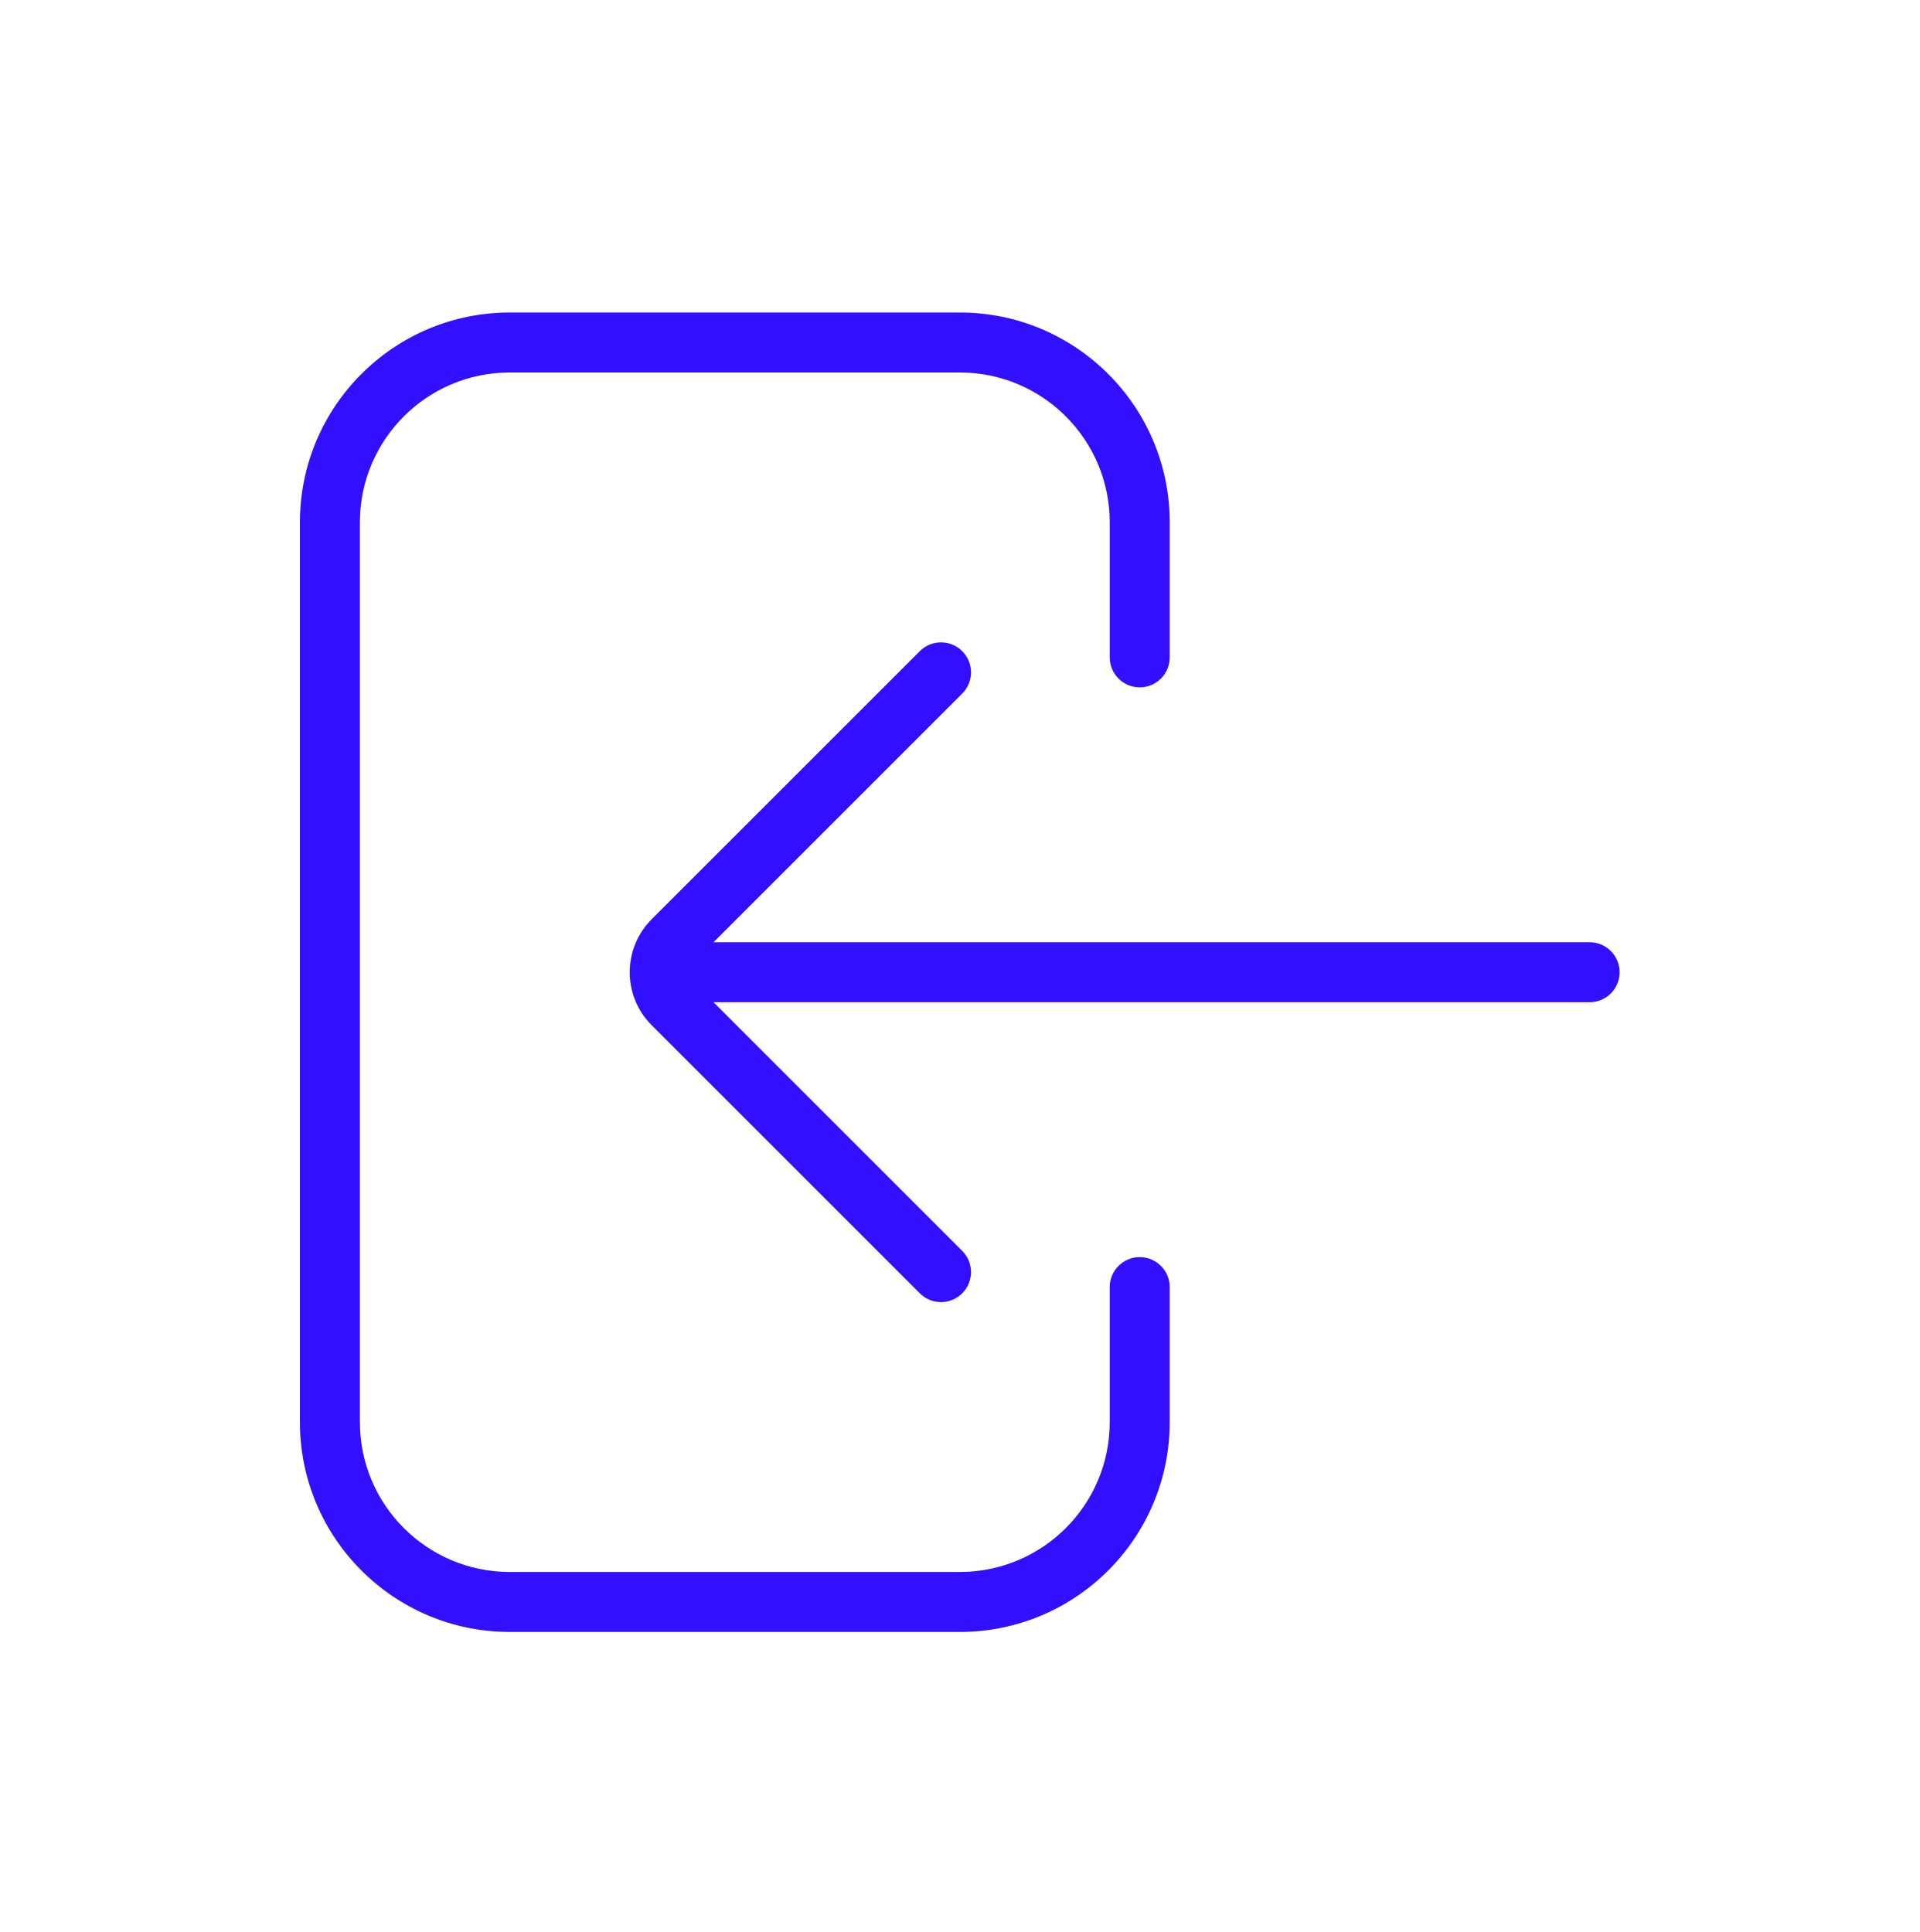
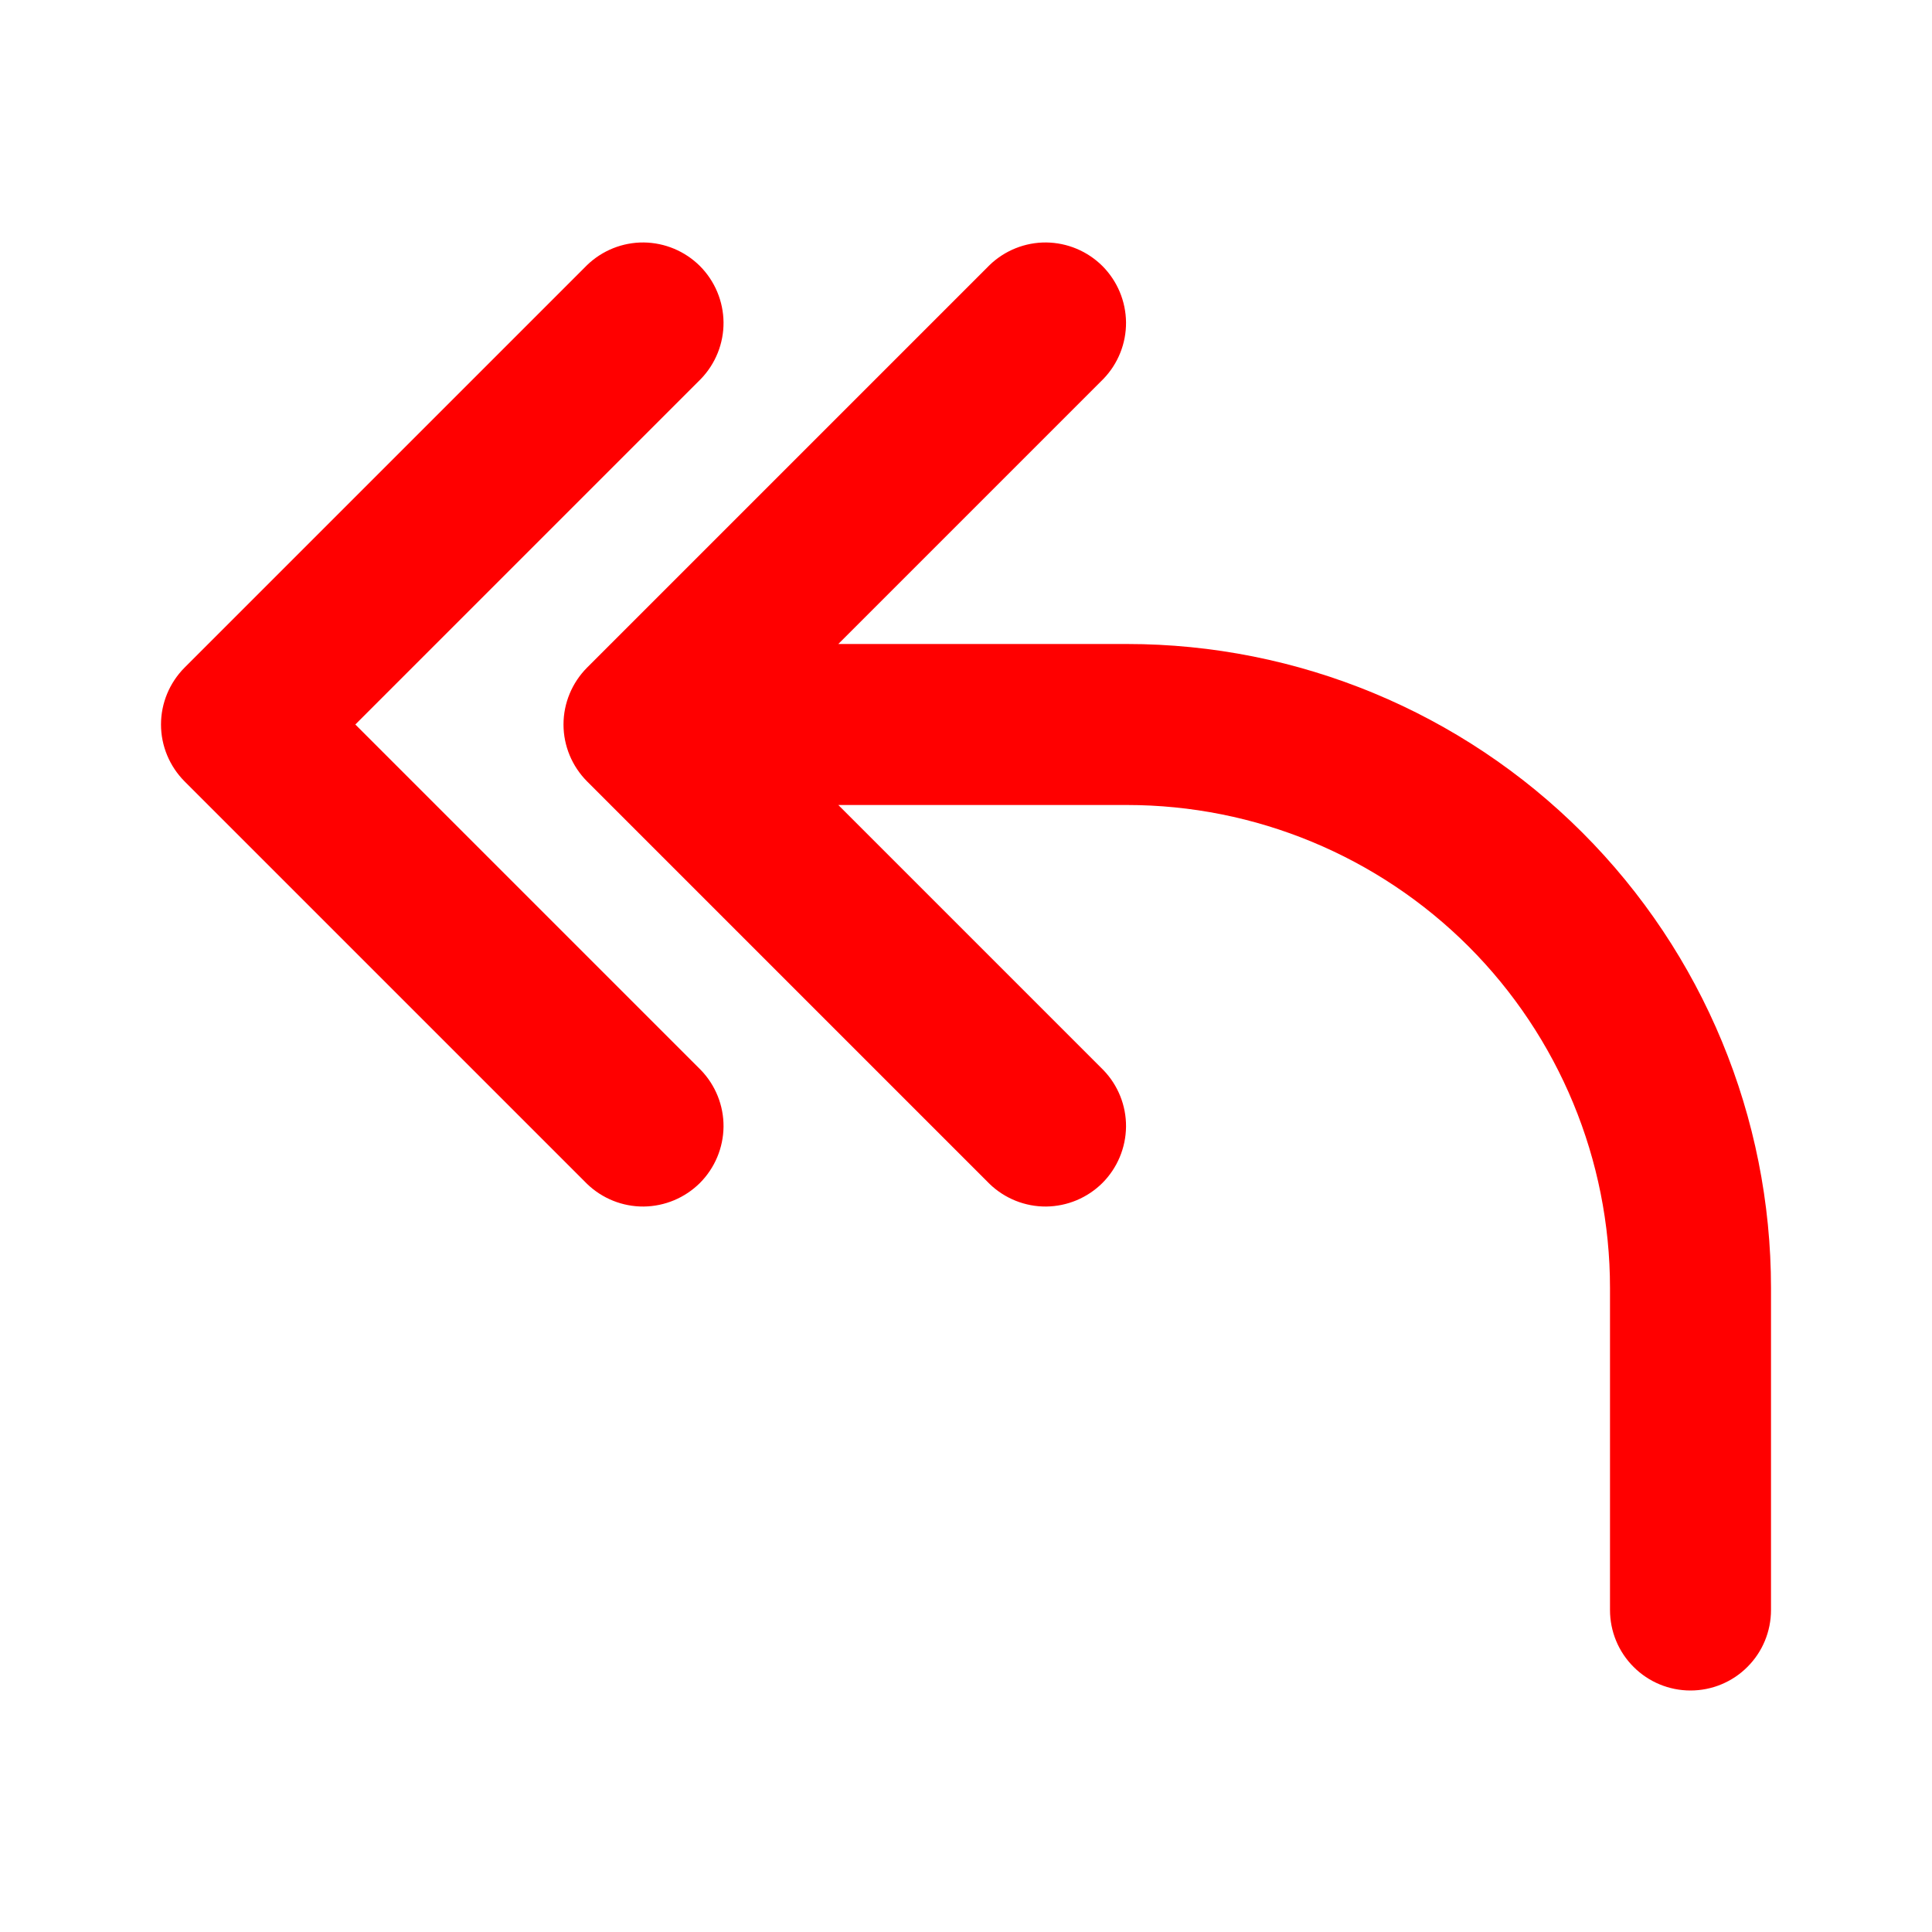
- <svg xmlns="http://www.w3.org/2000/svg" width="150" height="151" viewBox="0 0 150 151" fill="none">
-   <path fill-rule="evenodd" clip-rule="evenodd" d="M23.436 40.831C23.436 31.77 30.782 24.425 39.843 24.425L74.999 24.425C84.06 24.425 91.405 31.77 91.405 40.831V51.378C91.405 52.672 90.356 53.722 89.061 53.722C87.767 53.722 86.718 52.672 86.718 51.378L86.718 40.831C86.718 34.359 81.471 29.112 74.999 29.112L39.843 29.112C33.371 29.112 28.124 34.359 28.124 40.831L28.124 111.144C28.124 117.616 33.371 122.862 39.843 122.862L74.999 122.862C81.471 122.862 86.718 117.616 86.718 111.144V100.597C86.718 99.302 87.767 98.253 89.061 98.253C90.356 98.253 91.405 99.302 91.405 100.597V111.144C91.405 120.204 84.06 127.55 74.999 127.55L39.843 127.55C30.782 127.55 23.436 120.204 23.436 111.144L23.436 40.831ZM75.192 101.082C74.276 101.997 72.792 101.997 71.877 101.082L50.925 80.13C48.637 77.842 48.637 74.132 50.925 71.844L71.877 50.893C72.792 49.977 74.276 49.977 75.191 50.893C76.107 51.808 76.107 53.292 75.191 54.207L55.755 73.643L124.218 73.643C125.512 73.643 126.562 74.693 126.562 75.987C126.562 77.282 125.512 78.331 124.218 78.331L55.755 78.331L75.192 97.767C76.107 98.683 76.107 100.167 75.192 101.082Z" fill="#3210FF" />
+ <svg xmlns="http://www.w3.org/2000/svg" width="24" height="24" viewBox="0 0 24 24" fill="none">
+   <path fill-rule="evenodd" clip-rule="evenodd" d="M8.707 4.707C8.889 4.518 8.99 4.266 8.988 4.004C8.985 3.741 8.88 3.491 8.695 3.305C8.509 3.12 8.259 3.015 7.996 3.012C7.734 3.01 7.482 3.111 7.293 3.293L2.293 8.293C2.106 8.481 2 8.735 2 9C2 9.265 2.106 9.519 2.293 9.707L7.293 14.707C7.482 14.889 7.734 14.99 7.996 14.988C8.259 14.985 8.509 14.88 8.695 14.695C8.88 14.509 8.985 14.259 8.988 13.996C8.99 13.734 8.889 13.482 8.707 13.293L4.414 9L8.707 4.707ZM13.707 4.707C13.889 4.518 13.99 4.266 13.988 4.004C13.985 3.741 13.88 3.491 13.695 3.305C13.509 3.12 13.259 3.015 12.996 3.012C12.734 3.01 12.482 3.111 12.293 3.293L7.293 8.293C7.106 8.481 7 8.735 7 9C7 9.265 7.106 9.519 7.293 9.707L12.293 14.707C12.482 14.889 12.734 14.99 12.996 14.988C13.259 14.985 13.509 14.88 13.695 14.695C13.88 14.509 13.985 14.259 13.988 13.996C13.99 13.734 13.889 13.482 13.707 13.293L10.414 10H14C15.591 10 17.117 10.632 18.243 11.757C19.368 12.883 20 14.409 20 16V20C20 20.265 20.105 20.52 20.293 20.707C20.48 20.895 20.735 21 21 21C21.265 21 21.52 20.895 21.707 20.707C21.895 20.52 22 20.265 22 20V16C22 13.878 21.157 11.843 19.657 10.343C18.157 8.843 16.122 8 14 8H10.414L13.707 4.707Z" fill="#FF0000" />
</svg>
